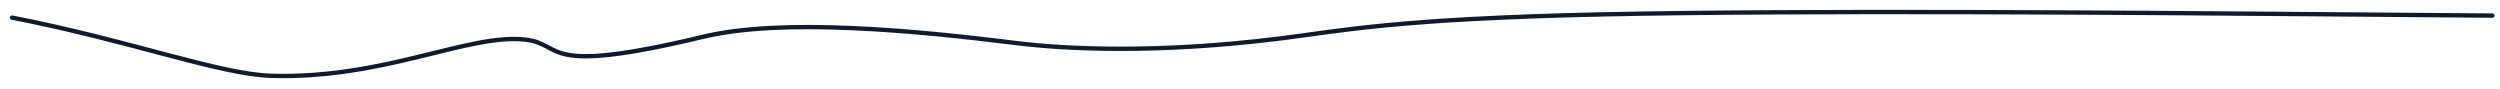
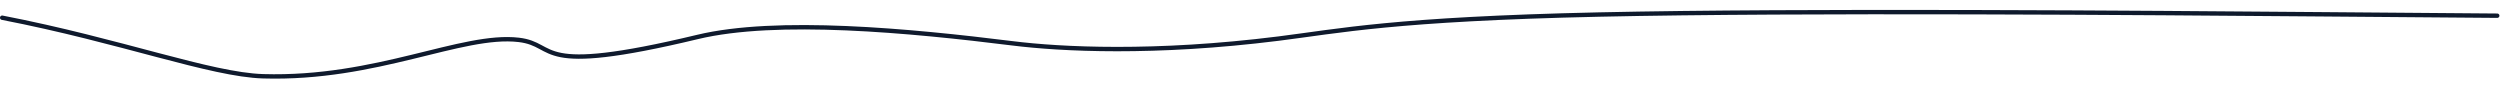
- <svg xmlns="http://www.w3.org/2000/svg" overflow="visible" width="508" height="18" viewBox="-2 -2 508 18" fill="none">
+ <svg xmlns="http://www.w3.org/2000/svg" overflow="visible" width="505" height="18" viewBox="0 -2 505 18" fill="none" preserveAspectRatio="none">
  <path d="M504.441 1.172C504.045 1.172 503.649 1.172 468.719 0.885C433.788 0.599 364.336 0.026 322.993 0.937C281.65 1.847 270.521 4.259 258.278 5.796C233.135 8.951 214.305 7.971 204.491 6.749C183.817 4.174 156.914 1.621 140.892 5.468C107.432 13.5 112.9 6.994 104.778 6.053C93.295 4.722 76.114 14.095 53.149 13.406C42.552 13.088 24.43 6.227 0.441 1.579" stroke="#0F1A2D" stroke-width="0.885" stroke-linecap="round" />
</svg>
